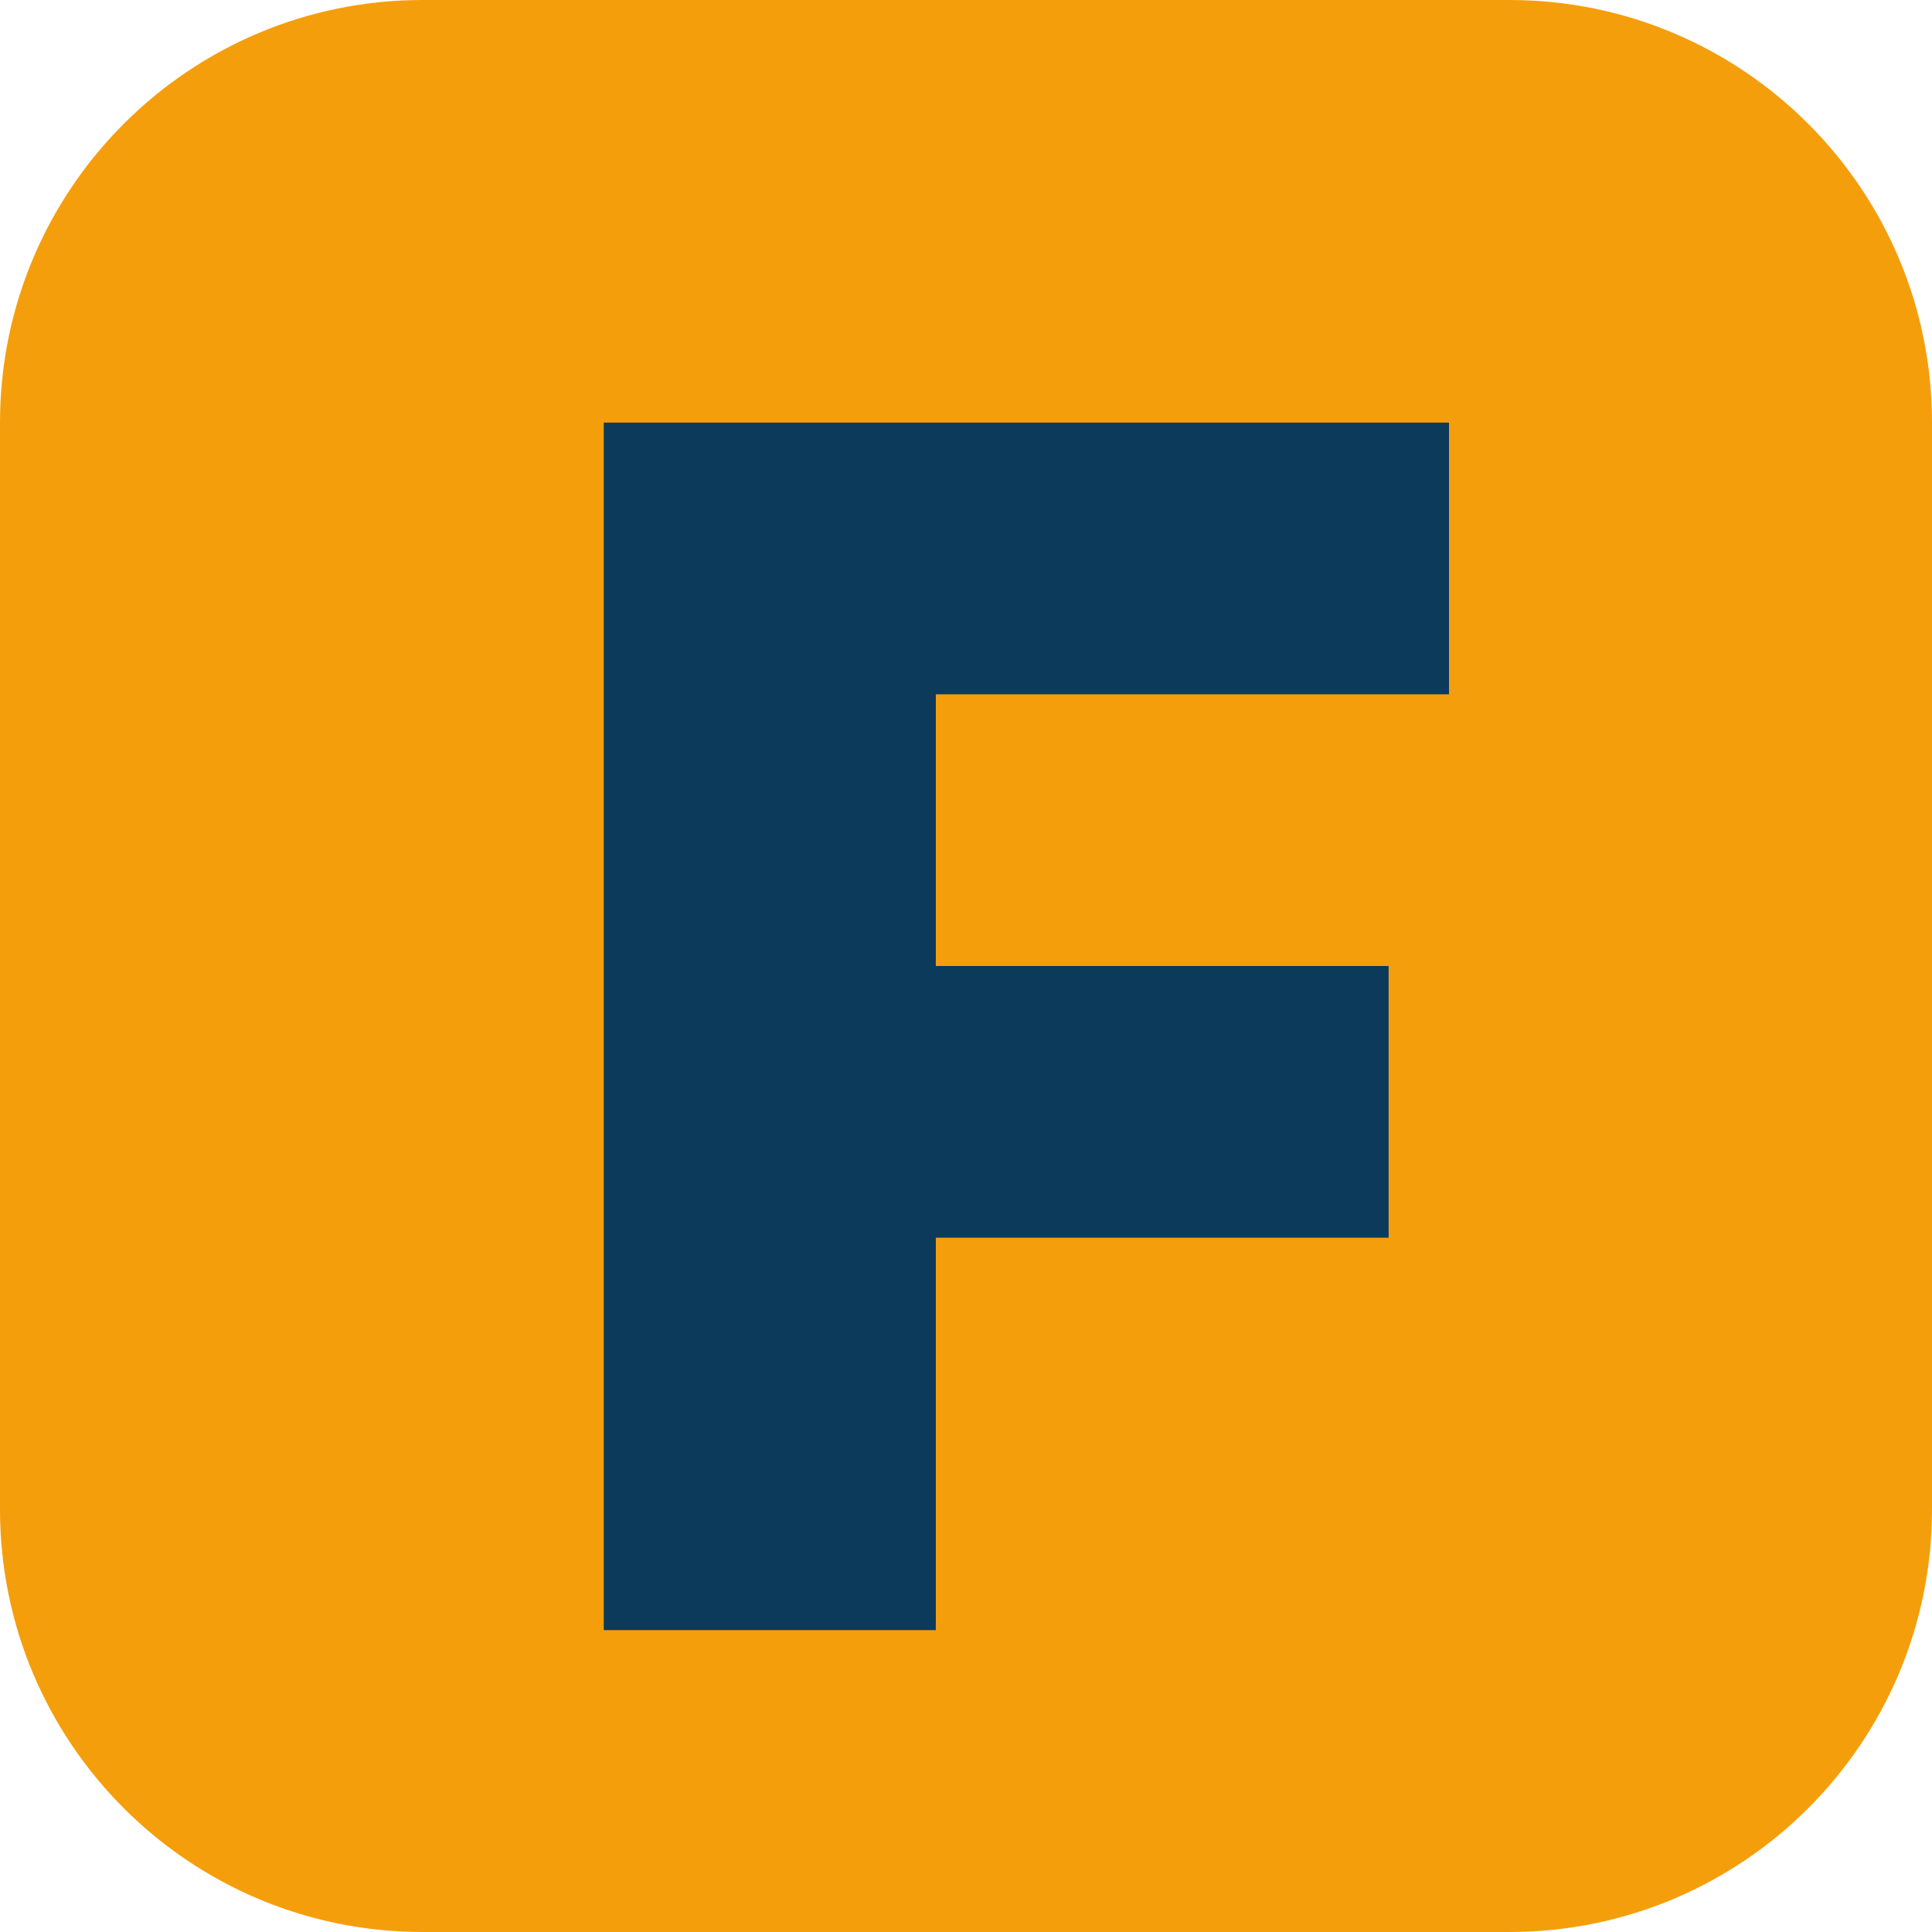
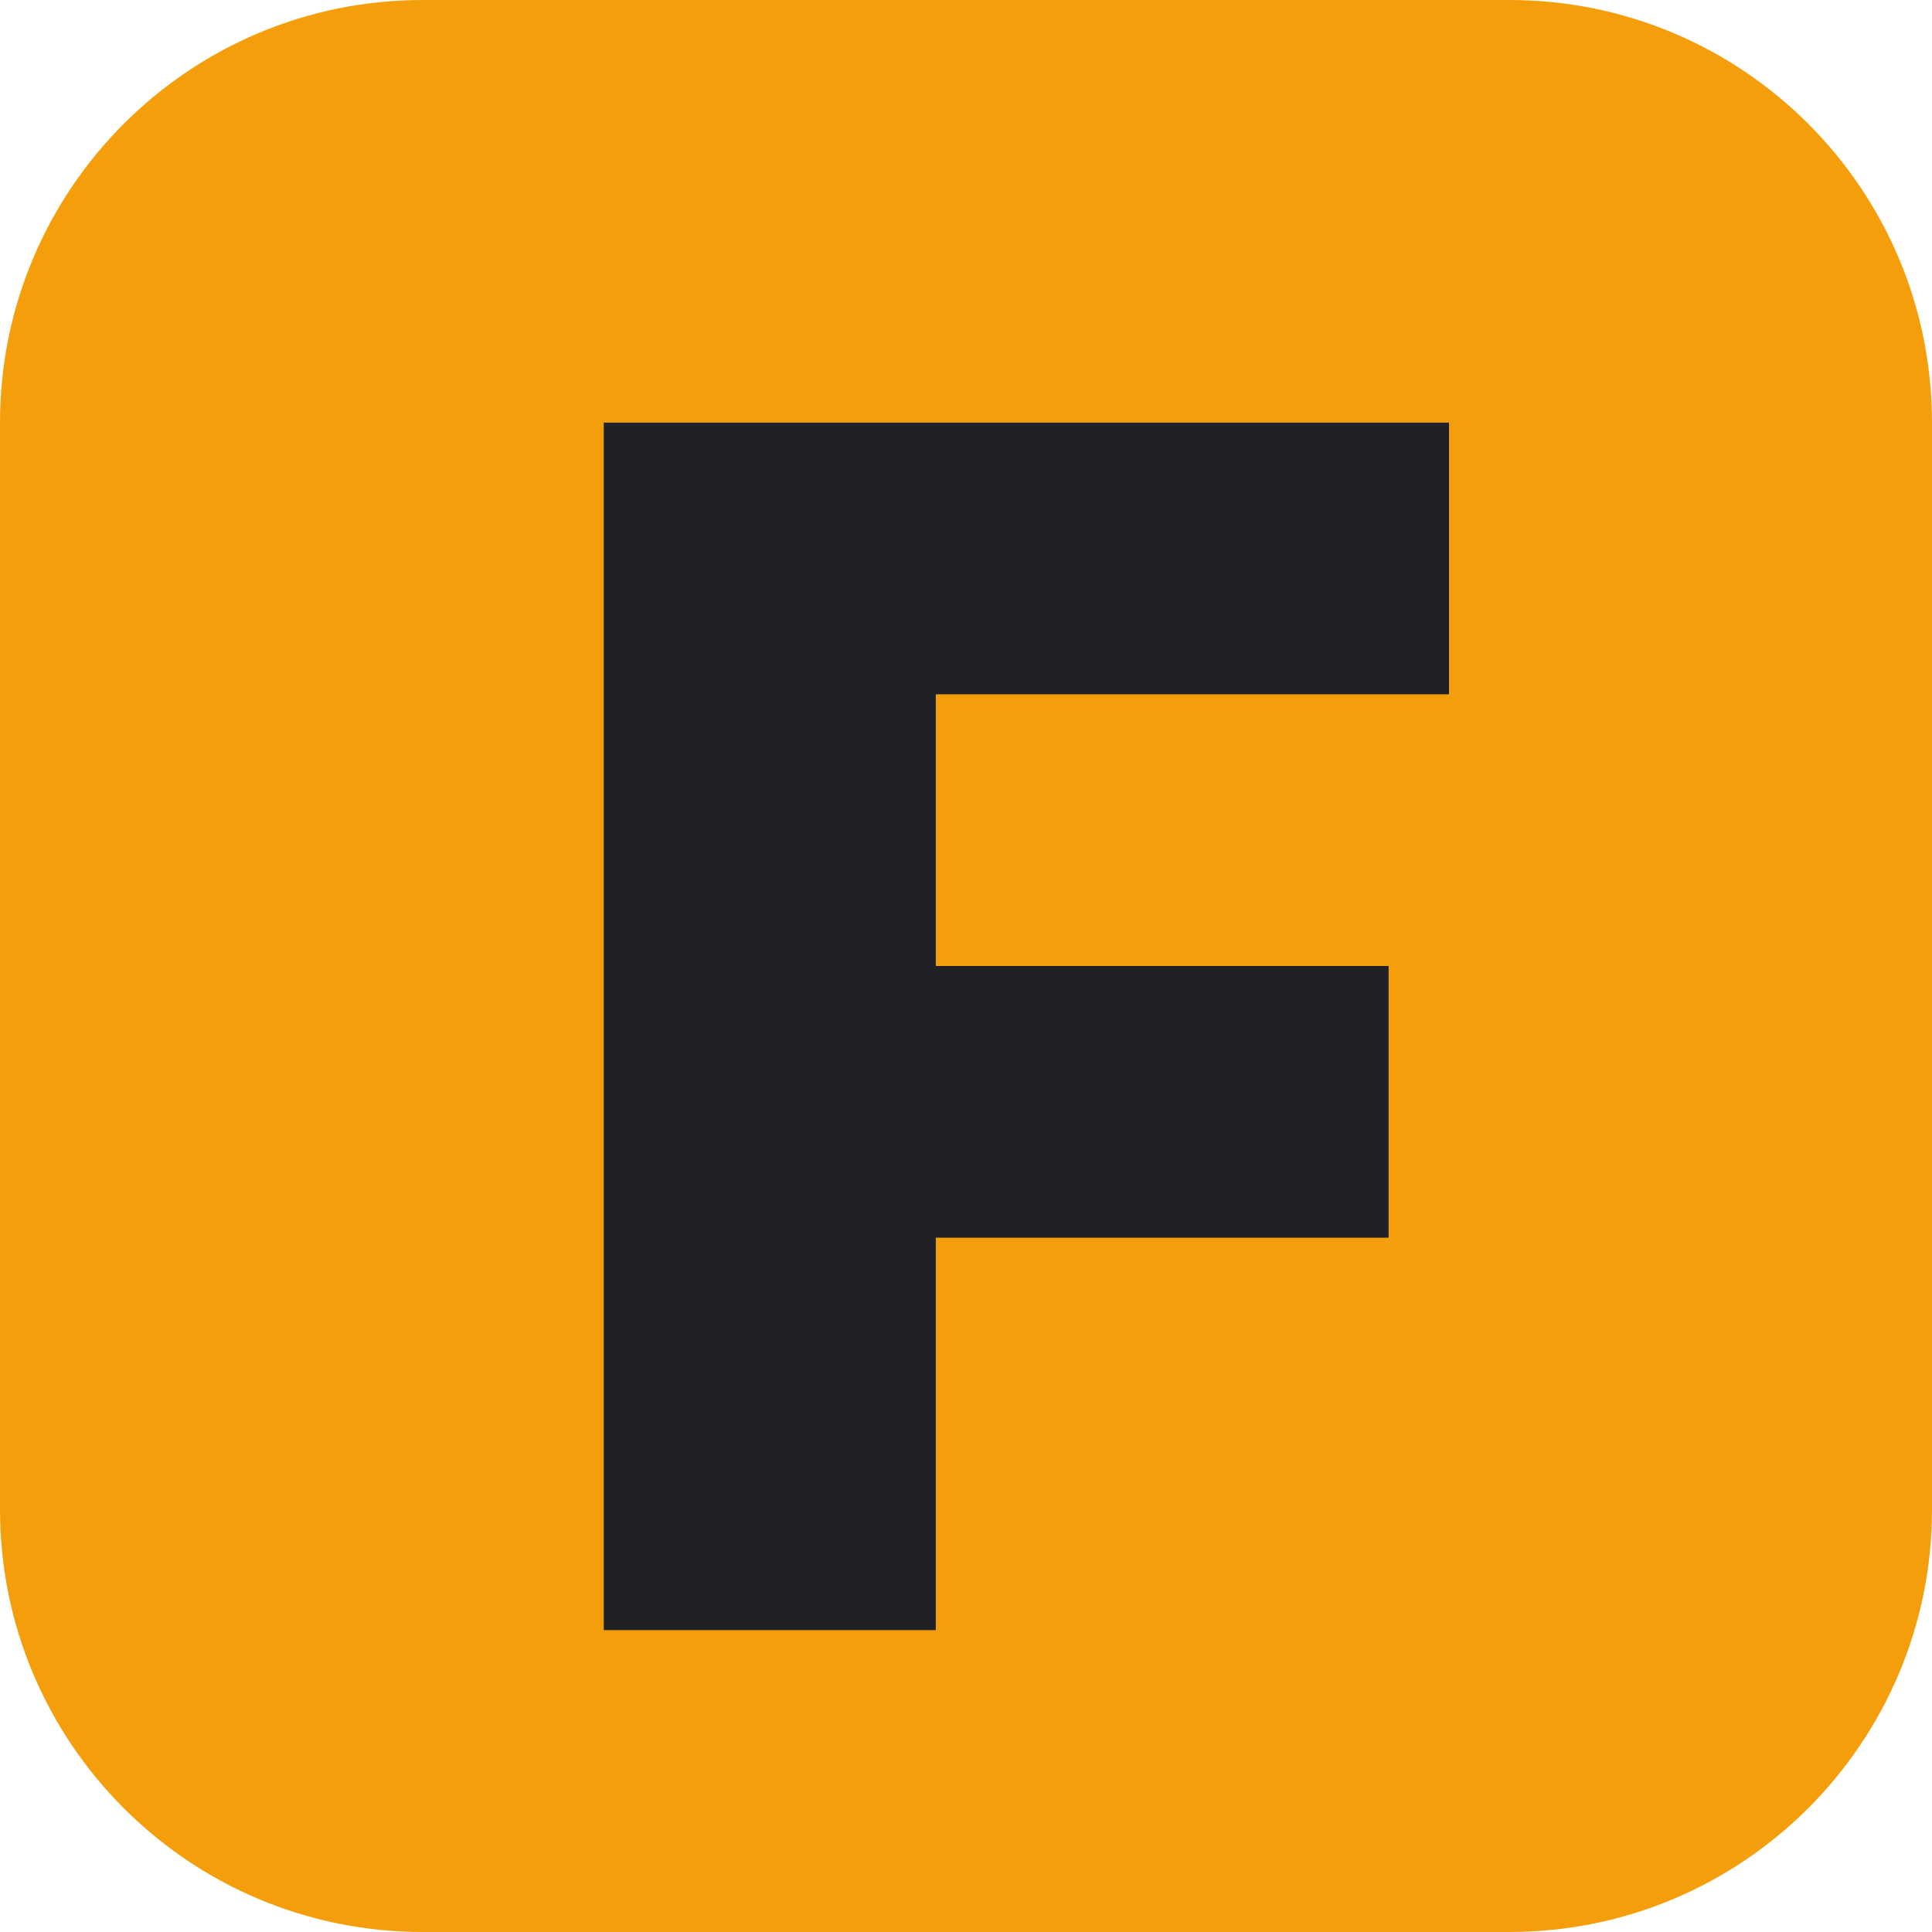
<svg xmlns="http://www.w3.org/2000/svg" viewBox="0 0 64 64" role="img" aria-label="Ferretería POS">
  <rect width="64" height="64" rx="14" fill="#f59e0b" />
-   <path d="M20 14h28v9H31v9h15v9H31v13H20z" fill="#0b3a5b" />
+   <path d="M20 14h28v9H31v9h15v9H31v13H20z" fill="#1f2124" />
</svg>
